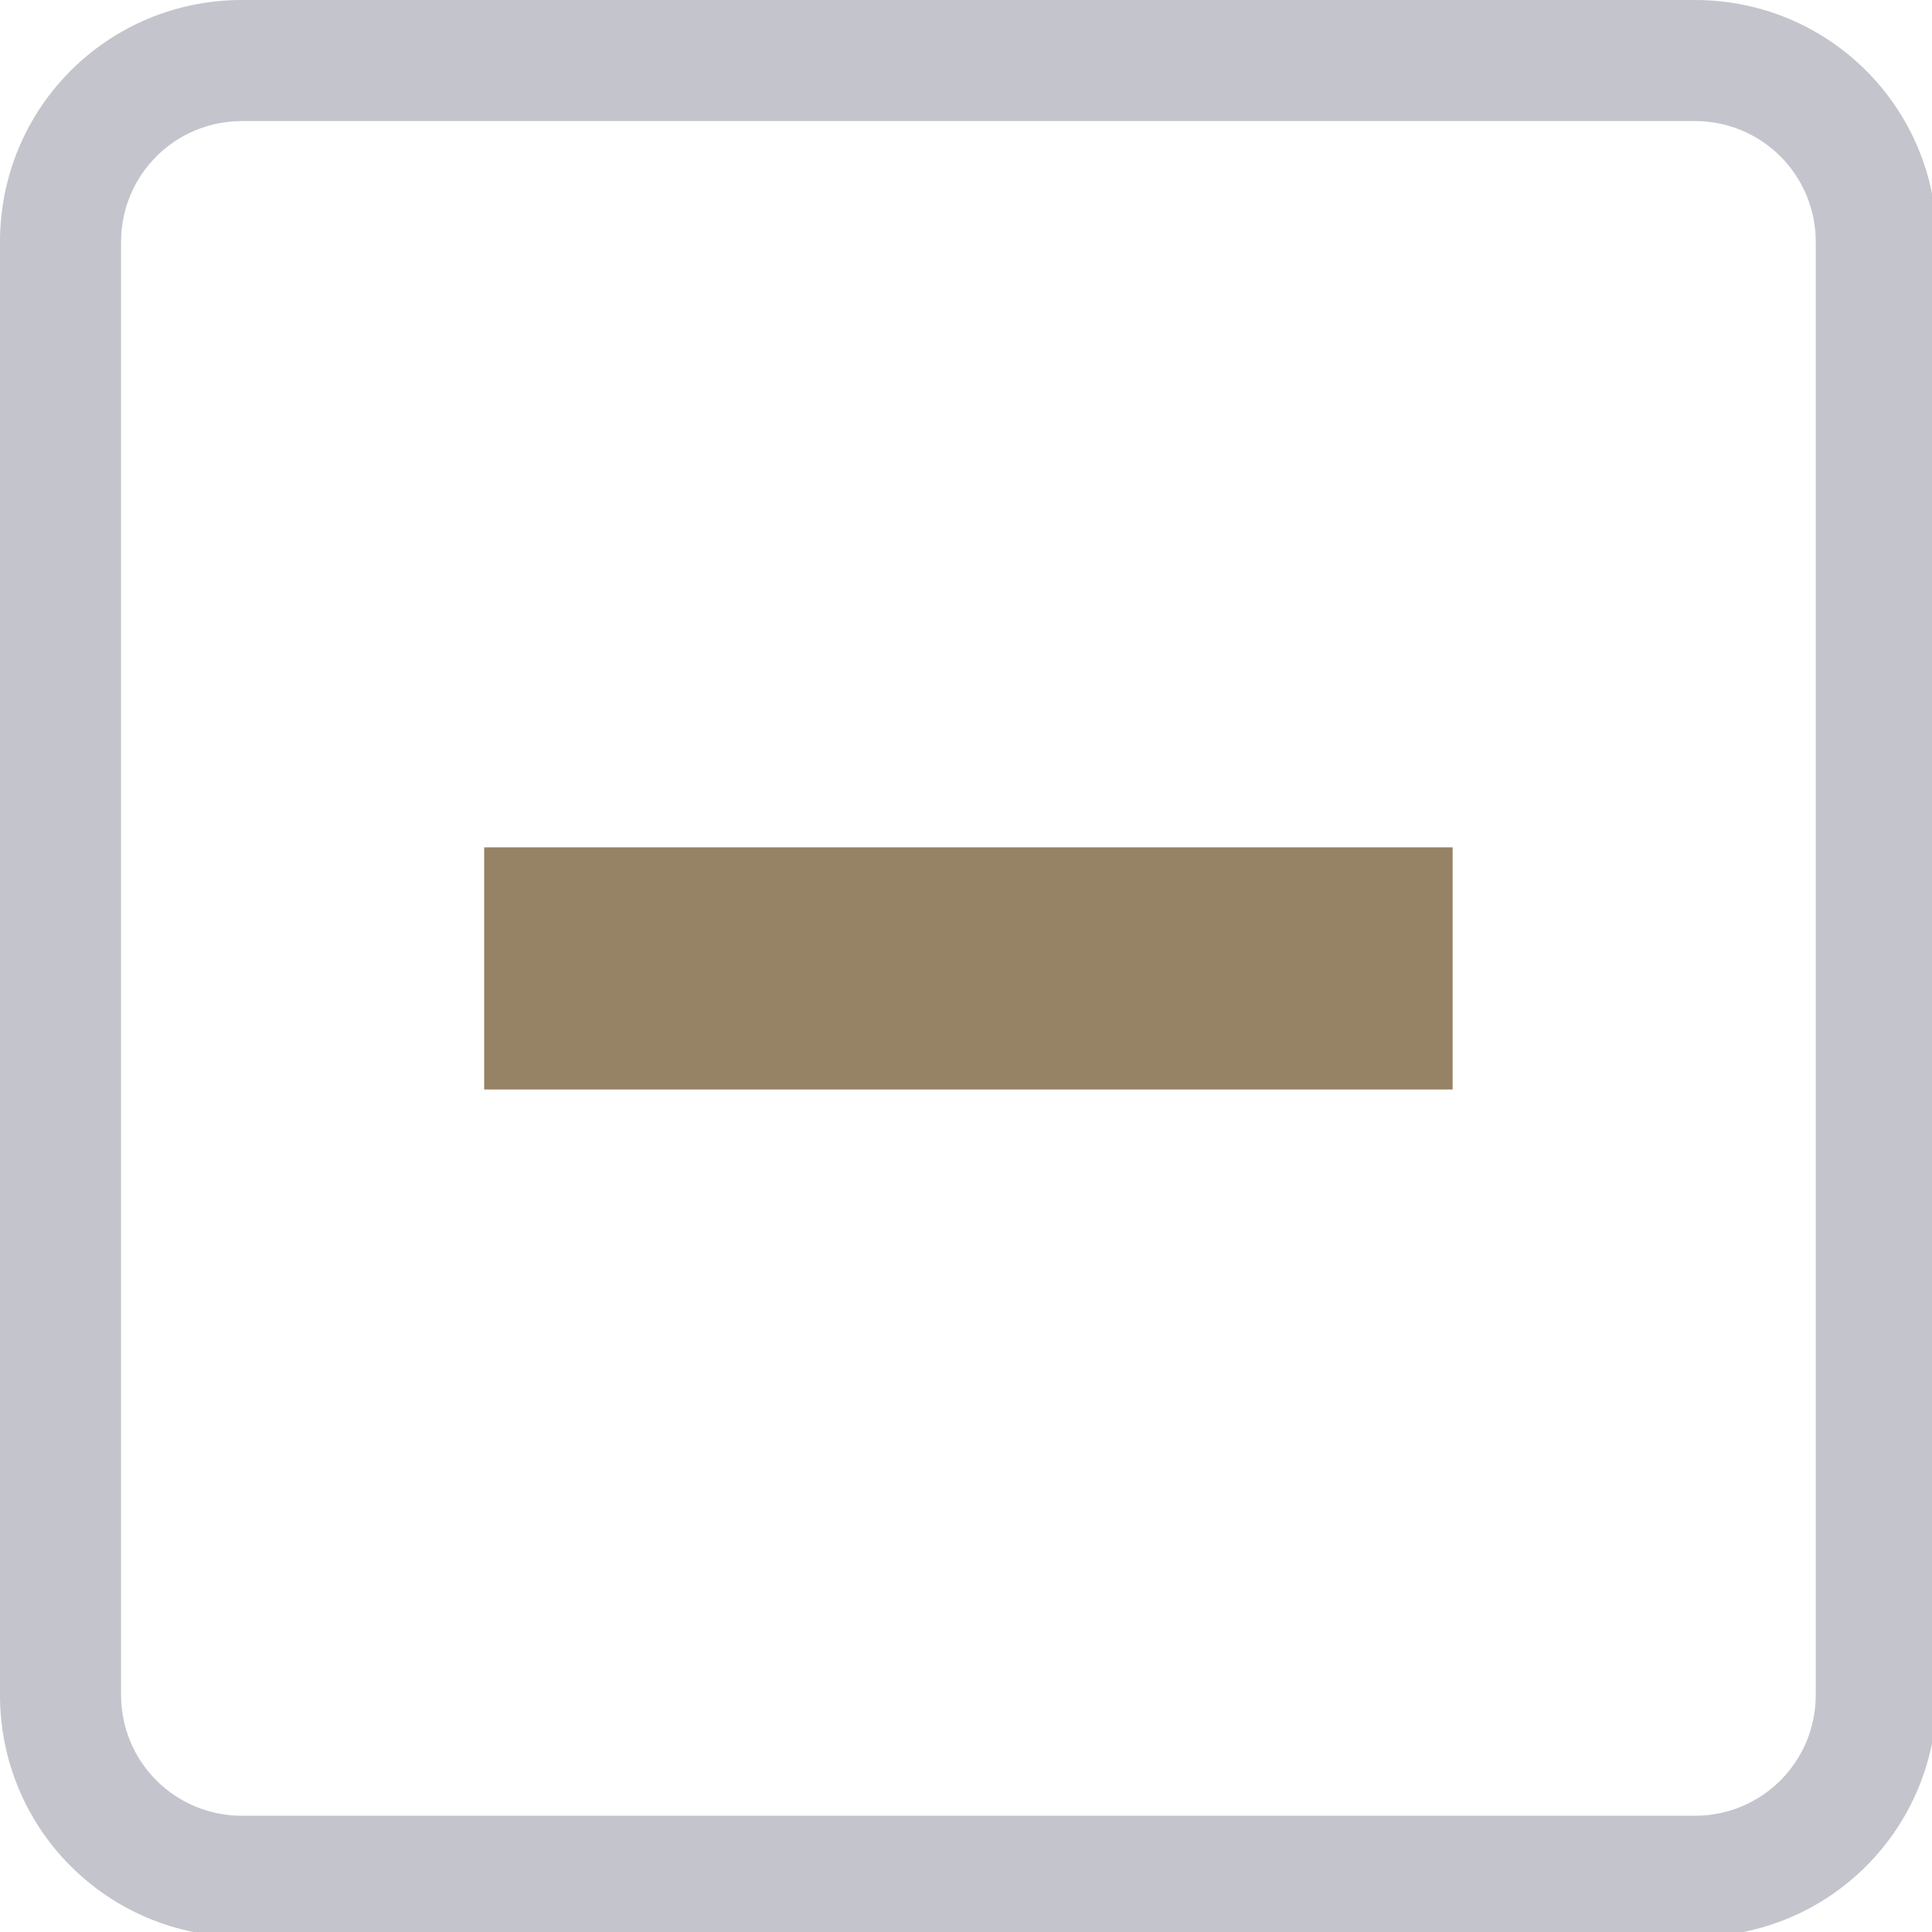
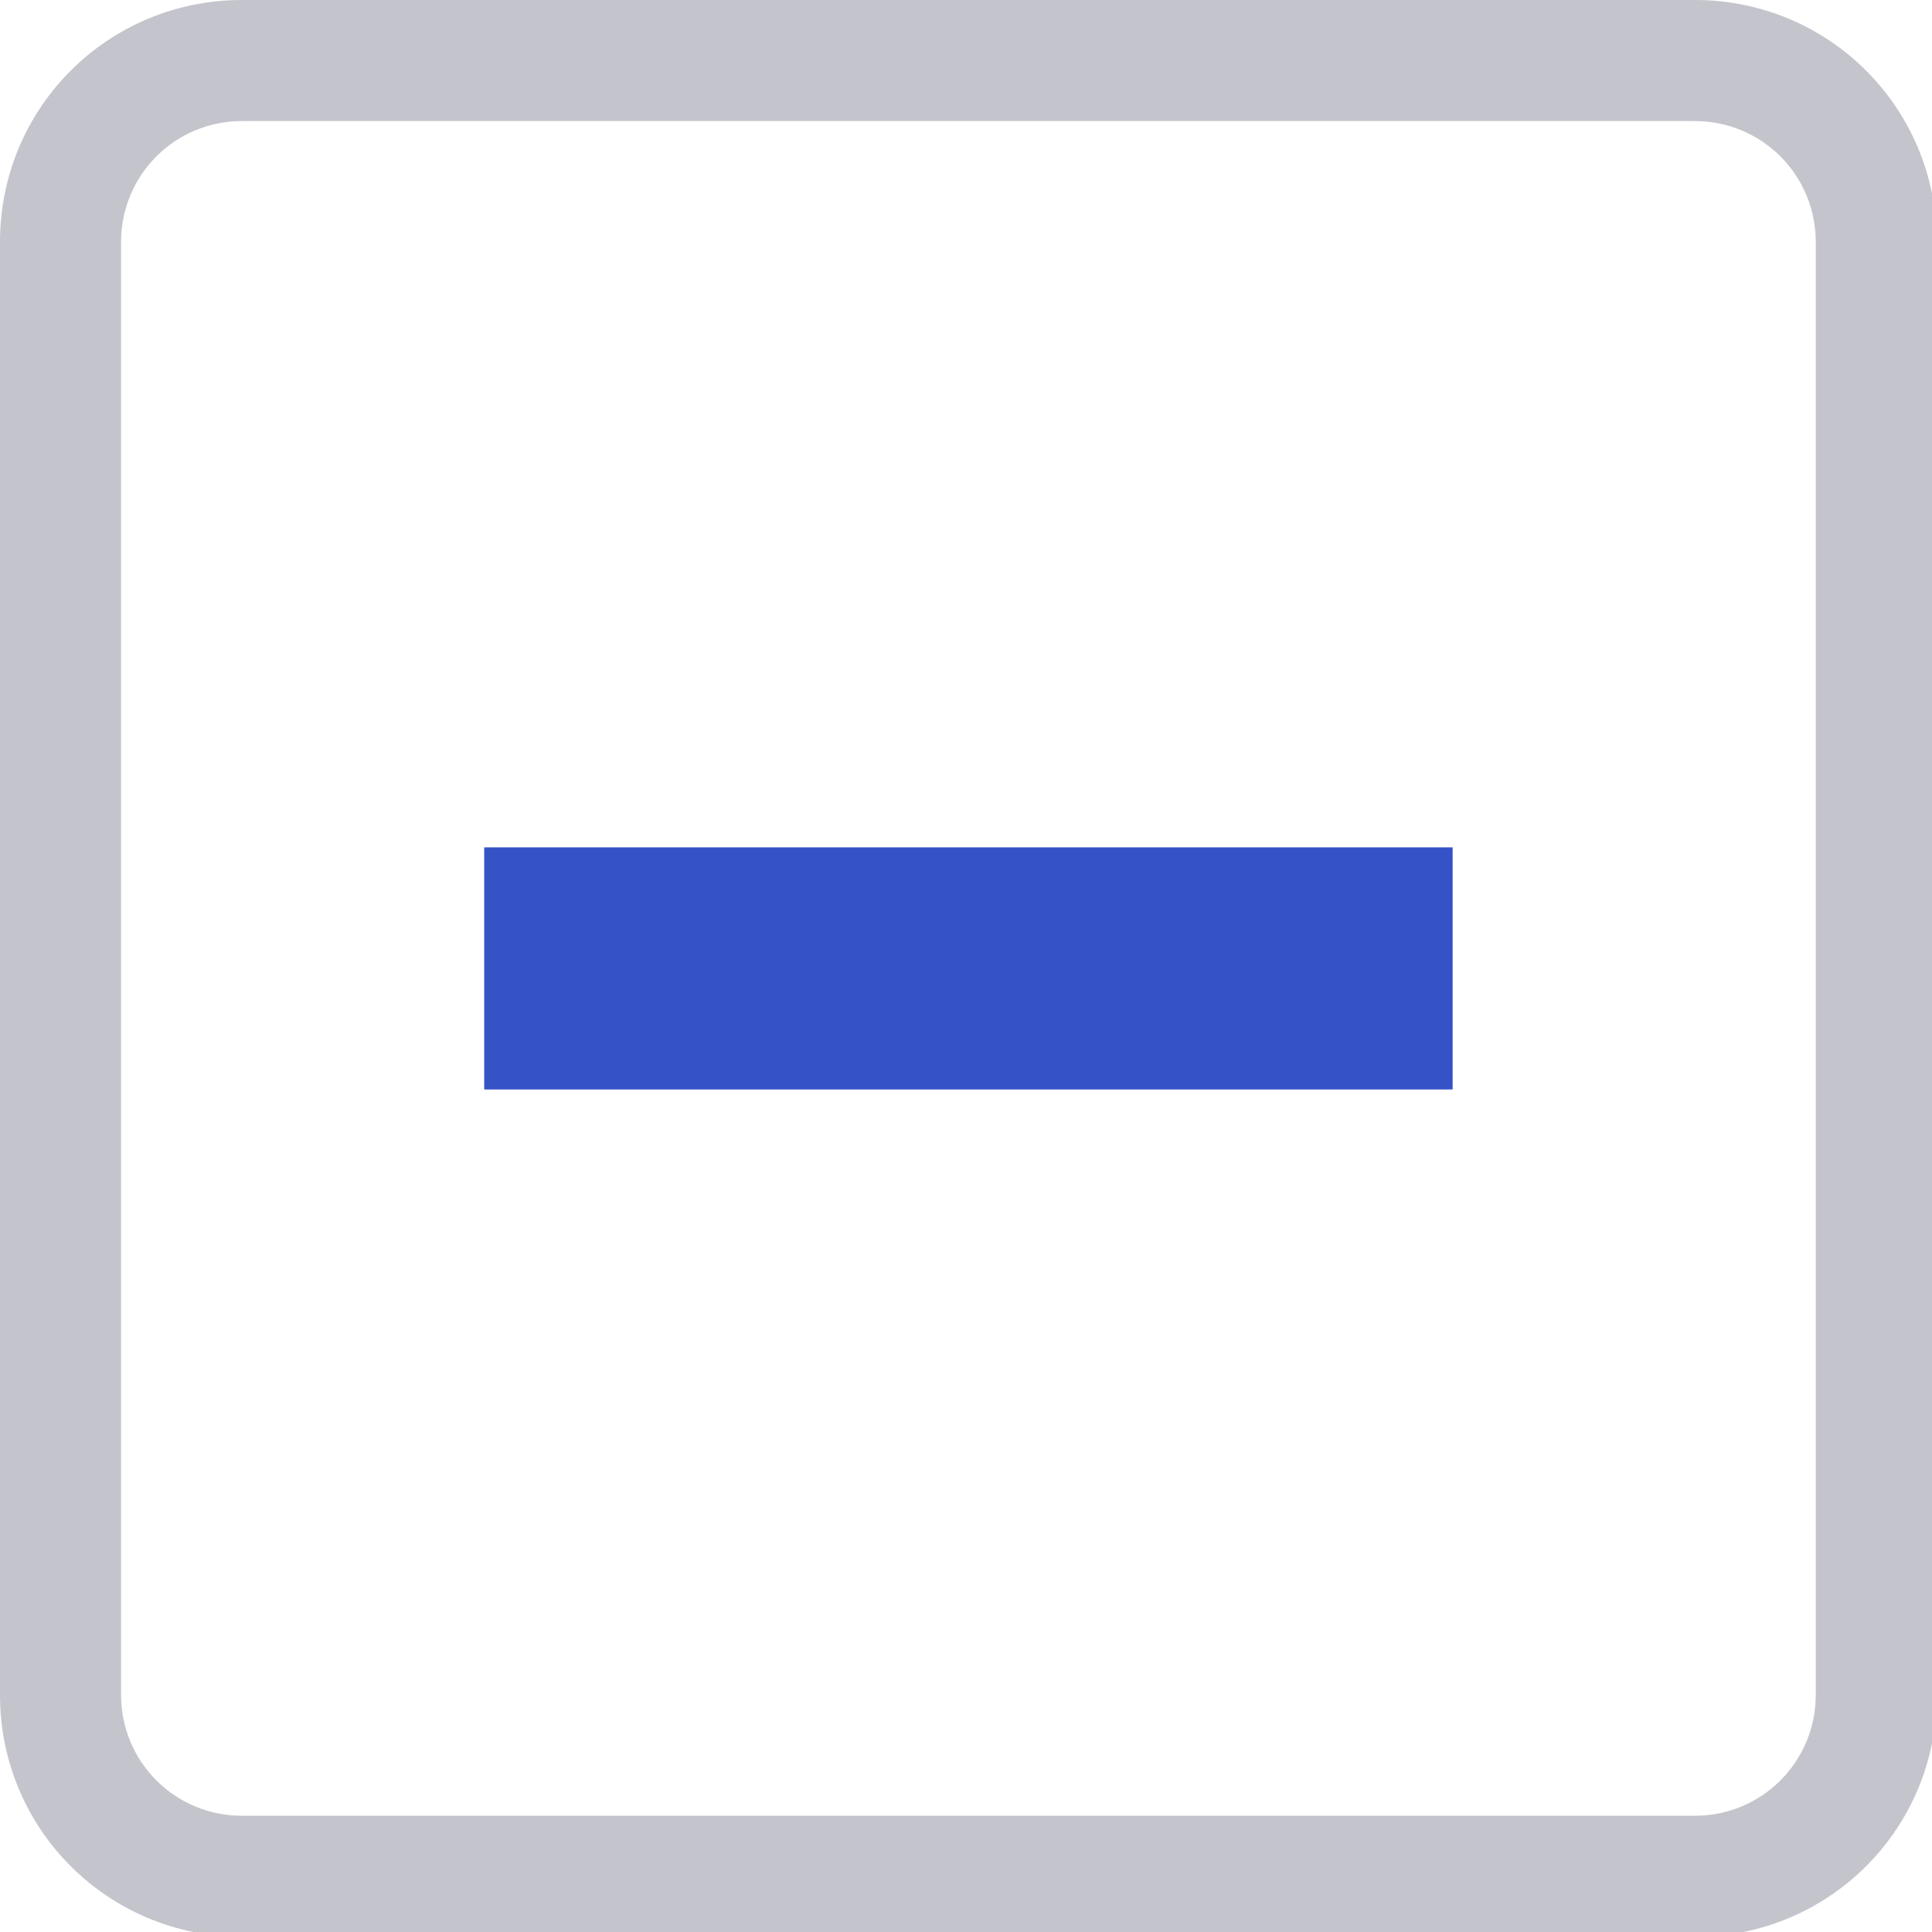
<svg xmlns="http://www.w3.org/2000/svg" width="133pt" height="133pt" viewBox="0 0 133 133" version="1.1">
  <g id="surface1">
    <path style=" stroke:none;fill-rule:nonzero;fill:#9999a8;fill-opacity:0.5;" d="M 16.668 0 C 7.422 0 0 7.422 0 16.668 L 0 116.668 C 0 125.91 7.422 133.332 16.668 133.332 L 116.668 133.332 C 125.91 133.332 133.332 125.91 133.332 116.668 L 133.332 16.668 C 133.332 7.422 125.91 0 116.668 0 Z M 16.668 8.332 L 116.668 8.332 C 121.289 8.332 125 12.043 125 16.668 L 125 116.668 C 125 121.289 121.289 125 116.668 125 L 16.668 125 C 12.043 125 8.332 121.289 8.332 116.668 L 8.332 16.668 C 8.332 12.043 12.043 8.332 16.668 8.332 Z M 16.668 8.332 " />
    <path style=" stroke:none;fill-rule:nonzero;fill:#9999a8;fill-opacity:0.15;" d="M 16.668 0 C 7.422 0 0 7.422 0 16.668 L 0 116.668 C 0 125.91 7.422 133.332 16.668 133.332 L 116.668 133.332 C 125.91 133.332 133.332 125.91 133.332 116.668 L 133.332 16.668 C 133.332 7.422 125.91 0 116.668 0 Z M 16.668 8.332 L 116.668 8.332 C 121.289 8.332 125 12.043 125 16.668 L 125 116.668 C 125 121.289 121.289 125 116.668 125 L 16.668 125 C 12.043 125 8.332 121.289 8.332 116.668 L 8.332 16.668 C 8.332 12.043 12.043 8.332 16.668 8.332 Z M 16.668 8.332 " />
-     <path style=" stroke:none;fill-rule:nonzero;fill:#968264;fill-opacity:1;" d="M 33.332 58.332 L 100 58.332 L 100 75 L 33.332 75 Z M 33.332 58.332 " />
+     <path style=" stroke:none;fill-rule:nonzero;fill:#3652c7;fill-opacity:1;" d="M 33.332 58.332 L 100 58.332 L 100 75 L 33.332 75 Z M 33.332 58.332 " />
  </g>
</svg>
